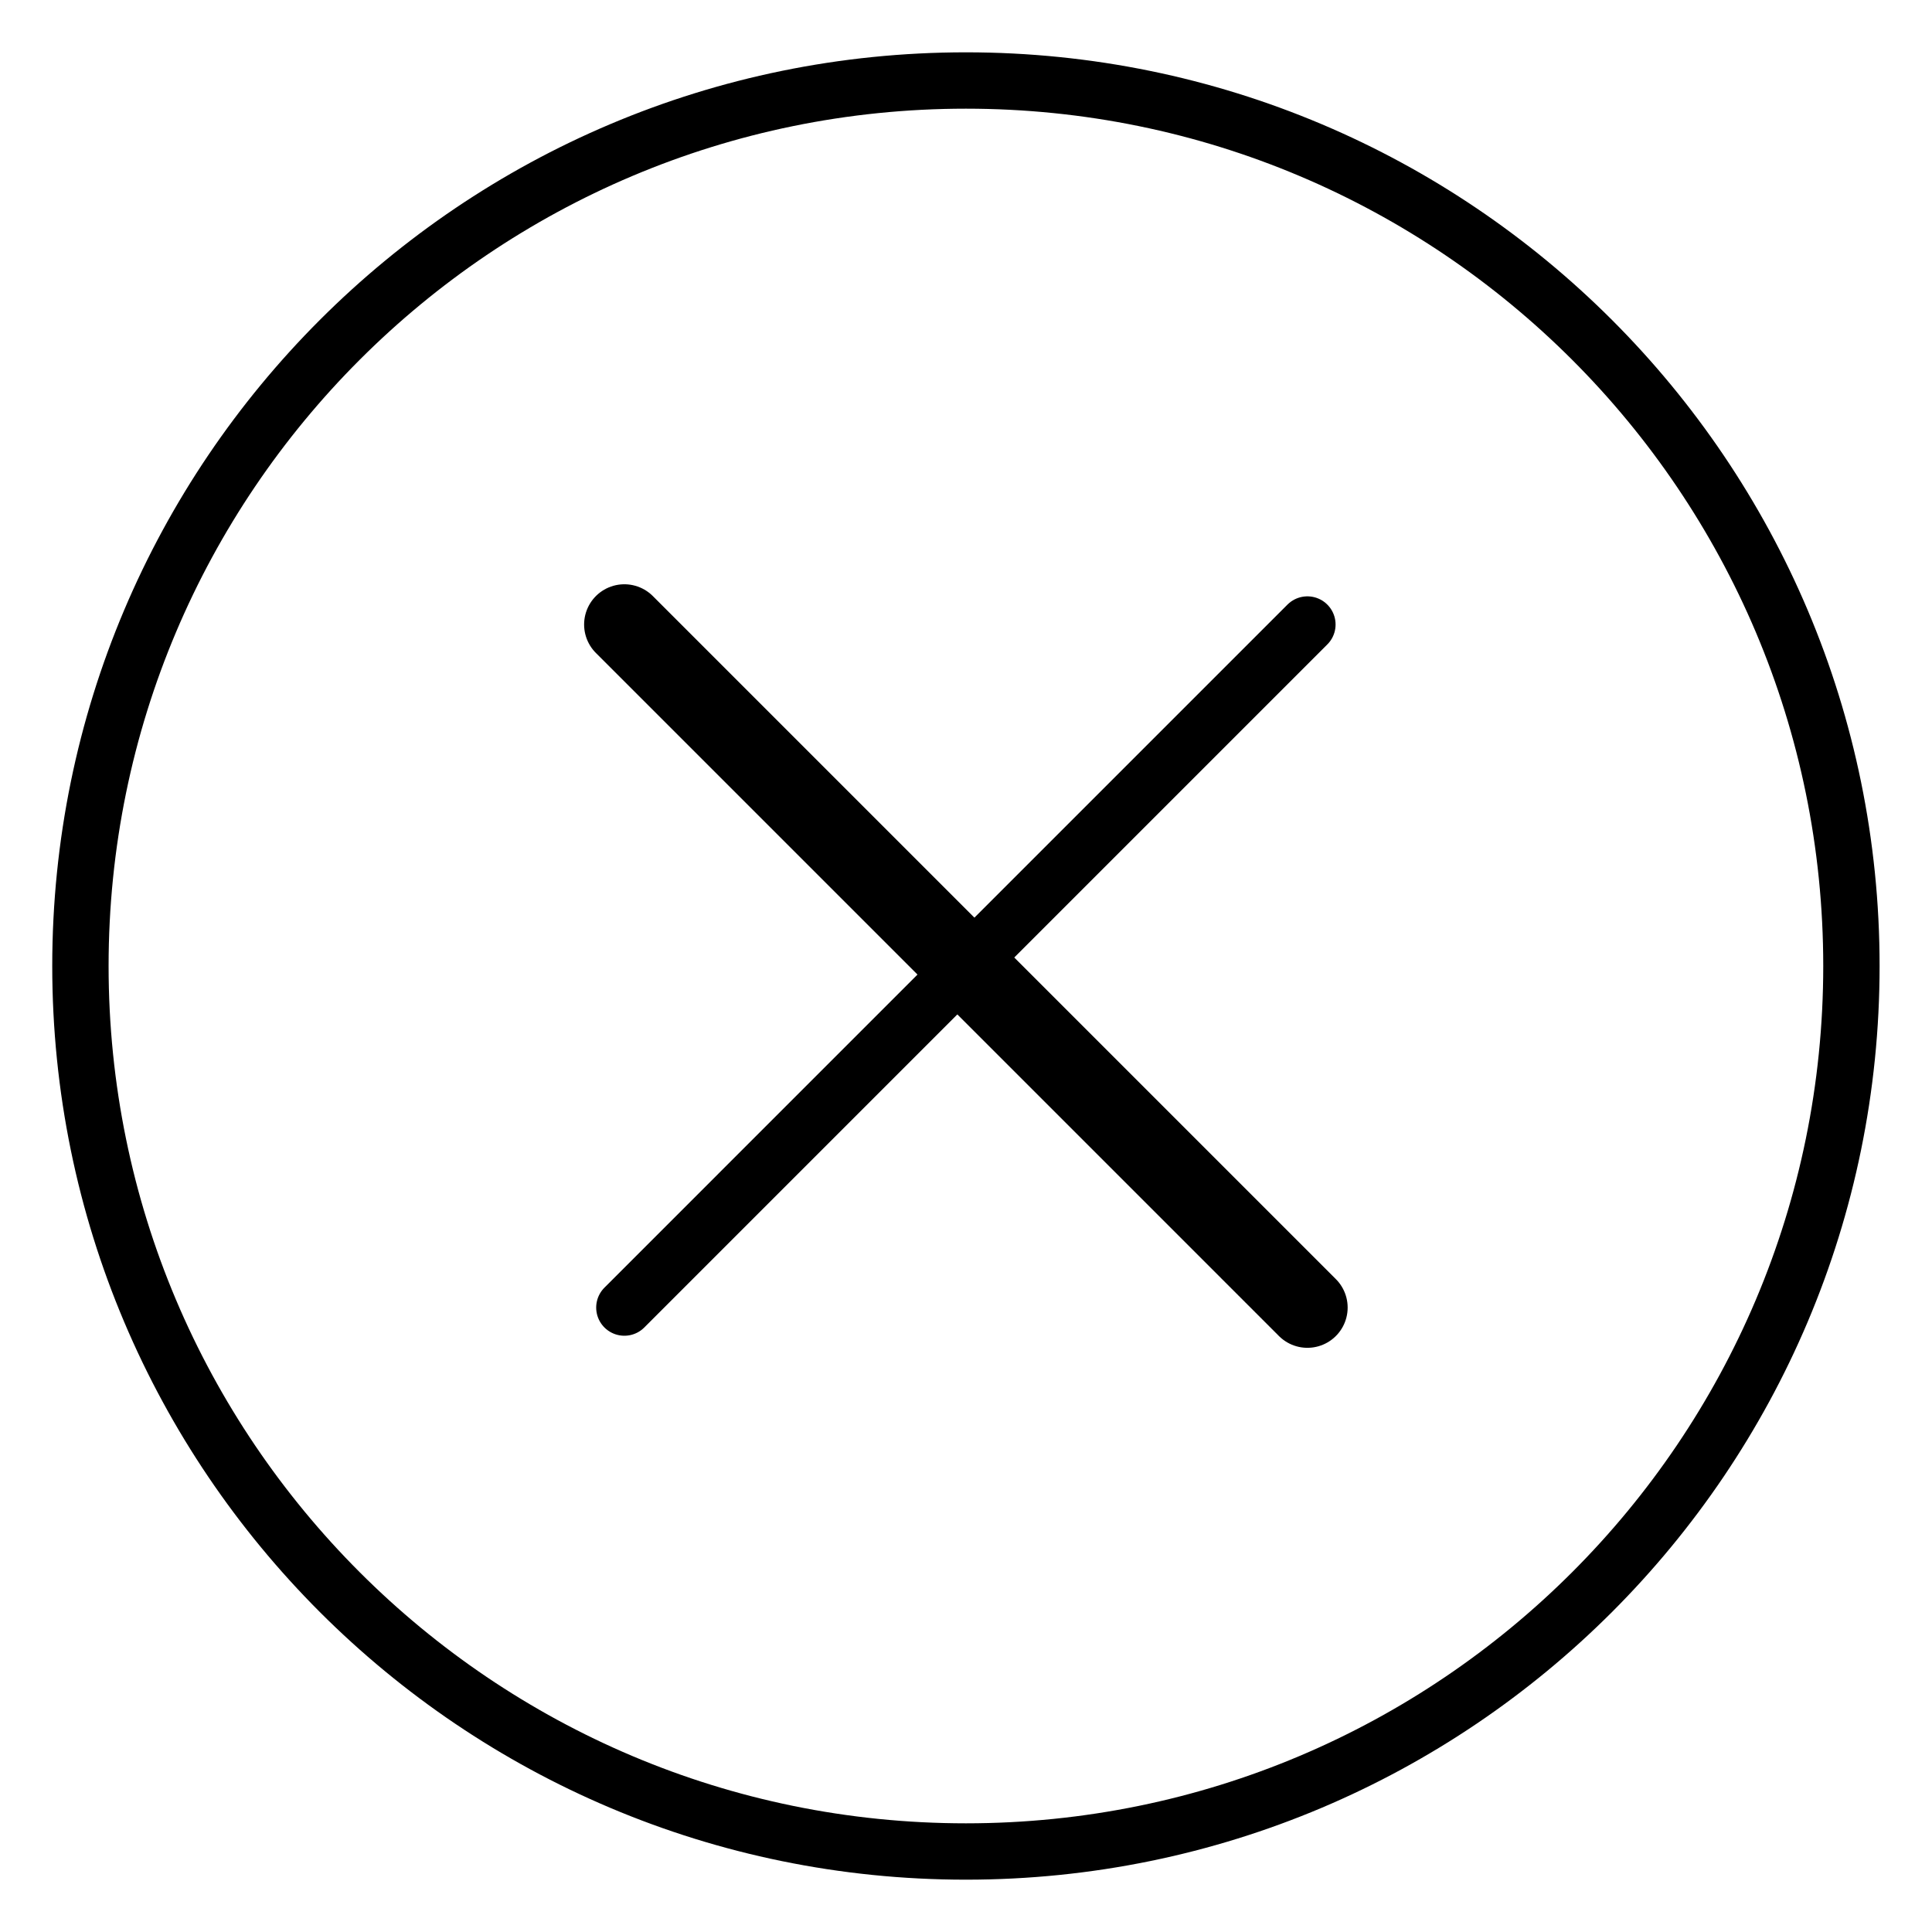
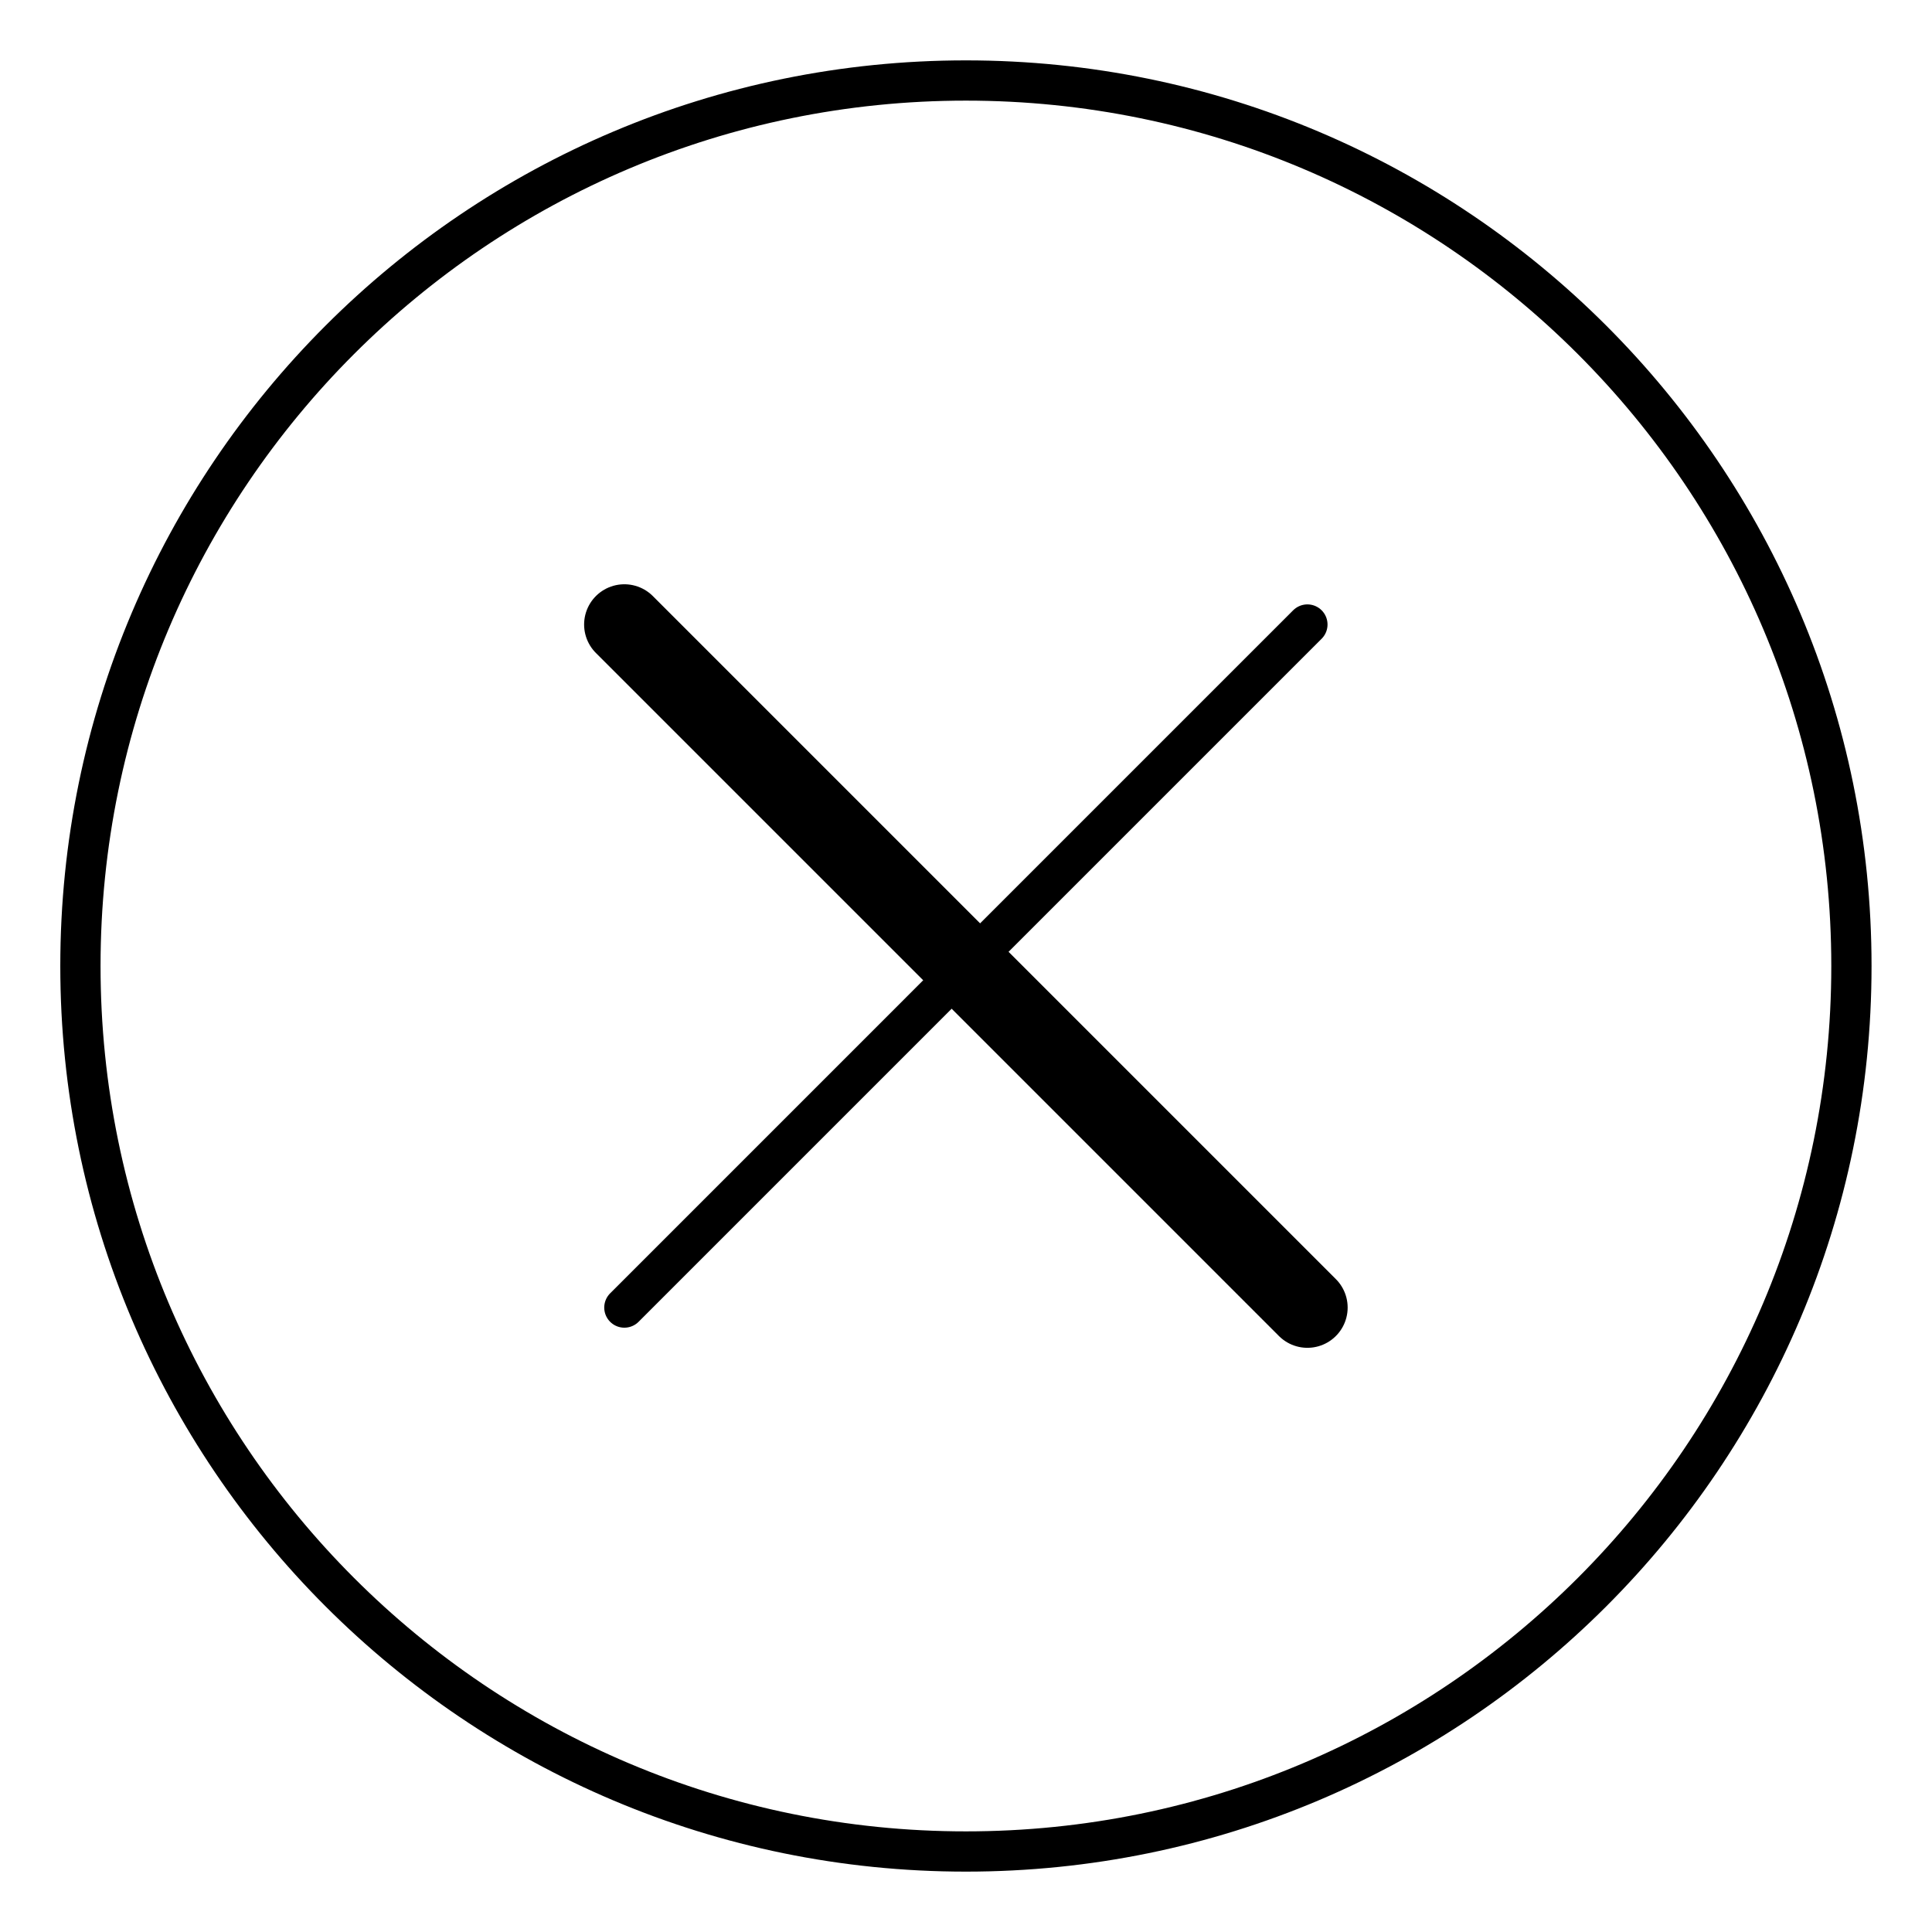
<svg xmlns="http://www.w3.org/2000/svg" version="1.1" viewBox="0 0 24 24" height="24" width="24">
  <g transform="matrix(1,0,0,1,0,0)">
-     <path d="M 11.999,1c6.075,0,11,4.925,11,11s-4.925,11-11,11s-11-4.925-11-11S5.924,1,11.999,1z " stroke="#000000" fill="none" stroke-width="0.7" stroke-linecap="round" stroke-linejoin="round" />
-     <path d="M 16.241,7.758 l-8.485,8.485 " stroke="#000000" fill="none" stroke-width="0.7" stroke-linecap="round" stroke-linejoin="round" />
+     <path d="M 11.999,1c6.075,0,11,4.925,11,11s-4.925,11-11,11s-11-4.925-11-11S5.924,1,11.999,1z " stroke="#000000" fill="none" stroke-width="0.5" stroke-linecap="round" stroke-linejoin="round" />
+     <path d="M 16.241,7.758 l-8.485,8.485 " stroke="#000000" fill="none" stroke-width="0.5" stroke-linecap="round" stroke-linejoin="round" />
    <path d="M 16.241,16.243L7.756,7.758" stroke="#000000" fill="none" stroke-width="1" stroke-linecap="round" stroke-linejoin="round" />
  </g>
</svg>
